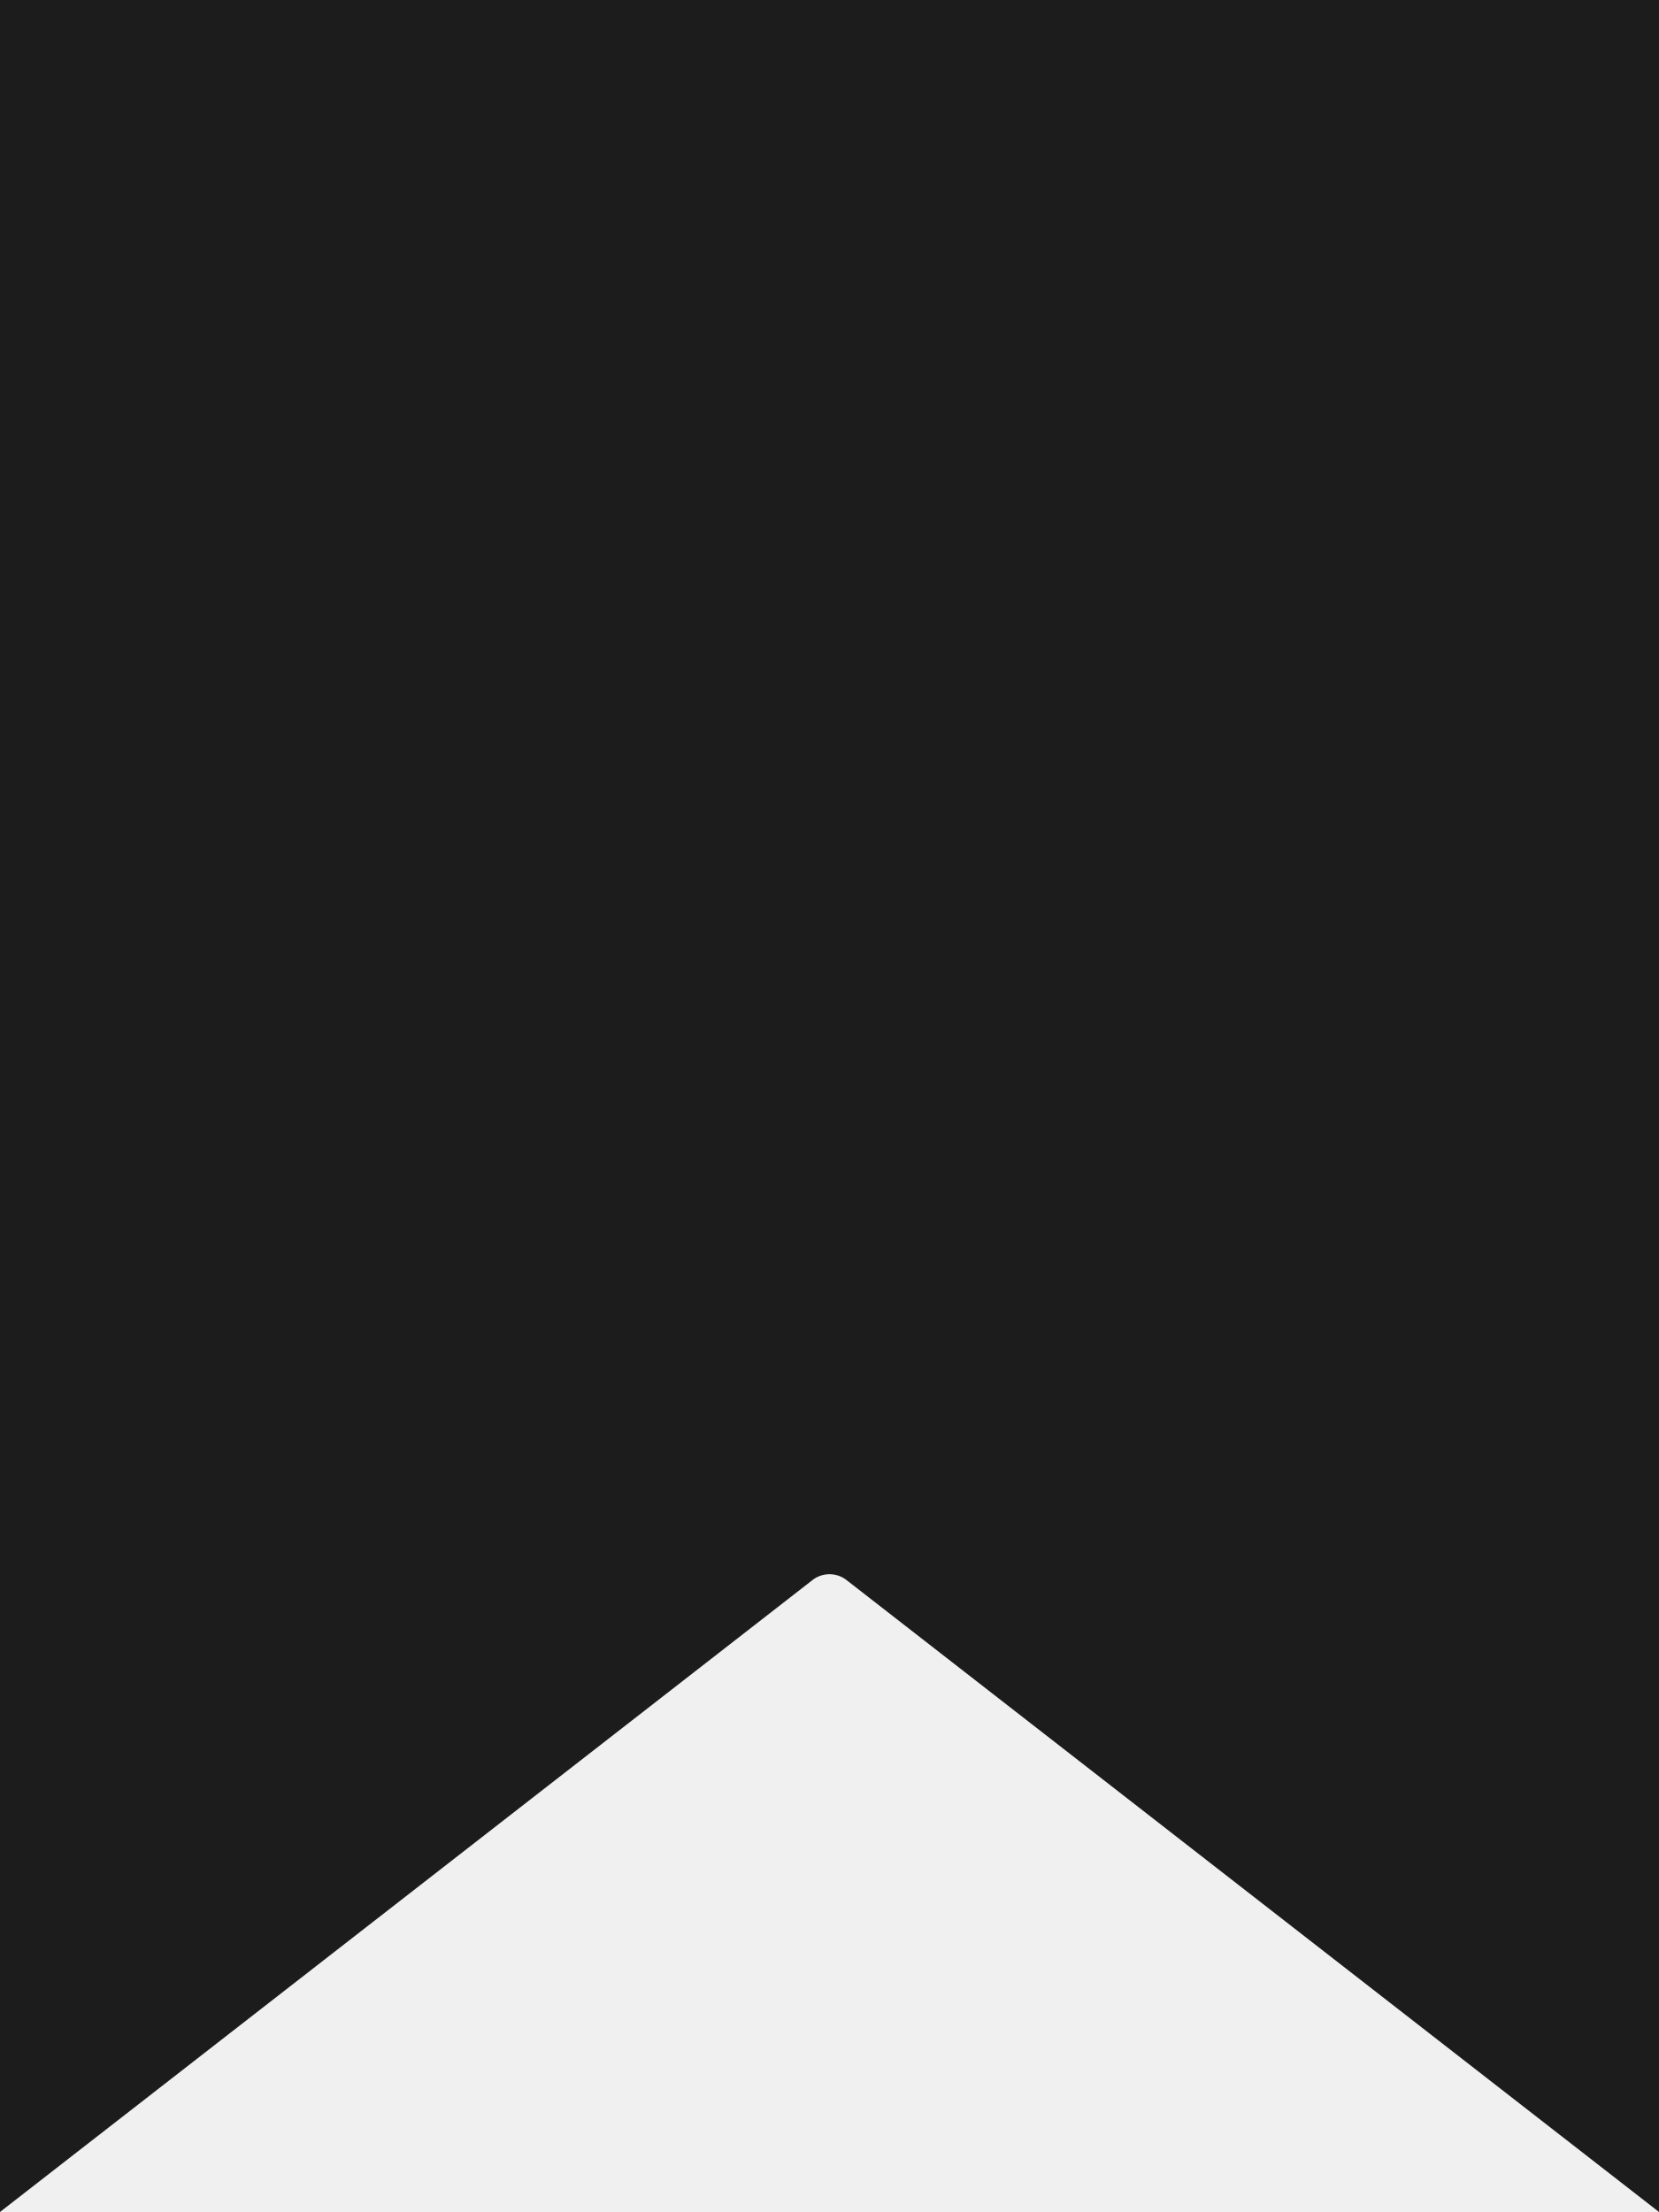
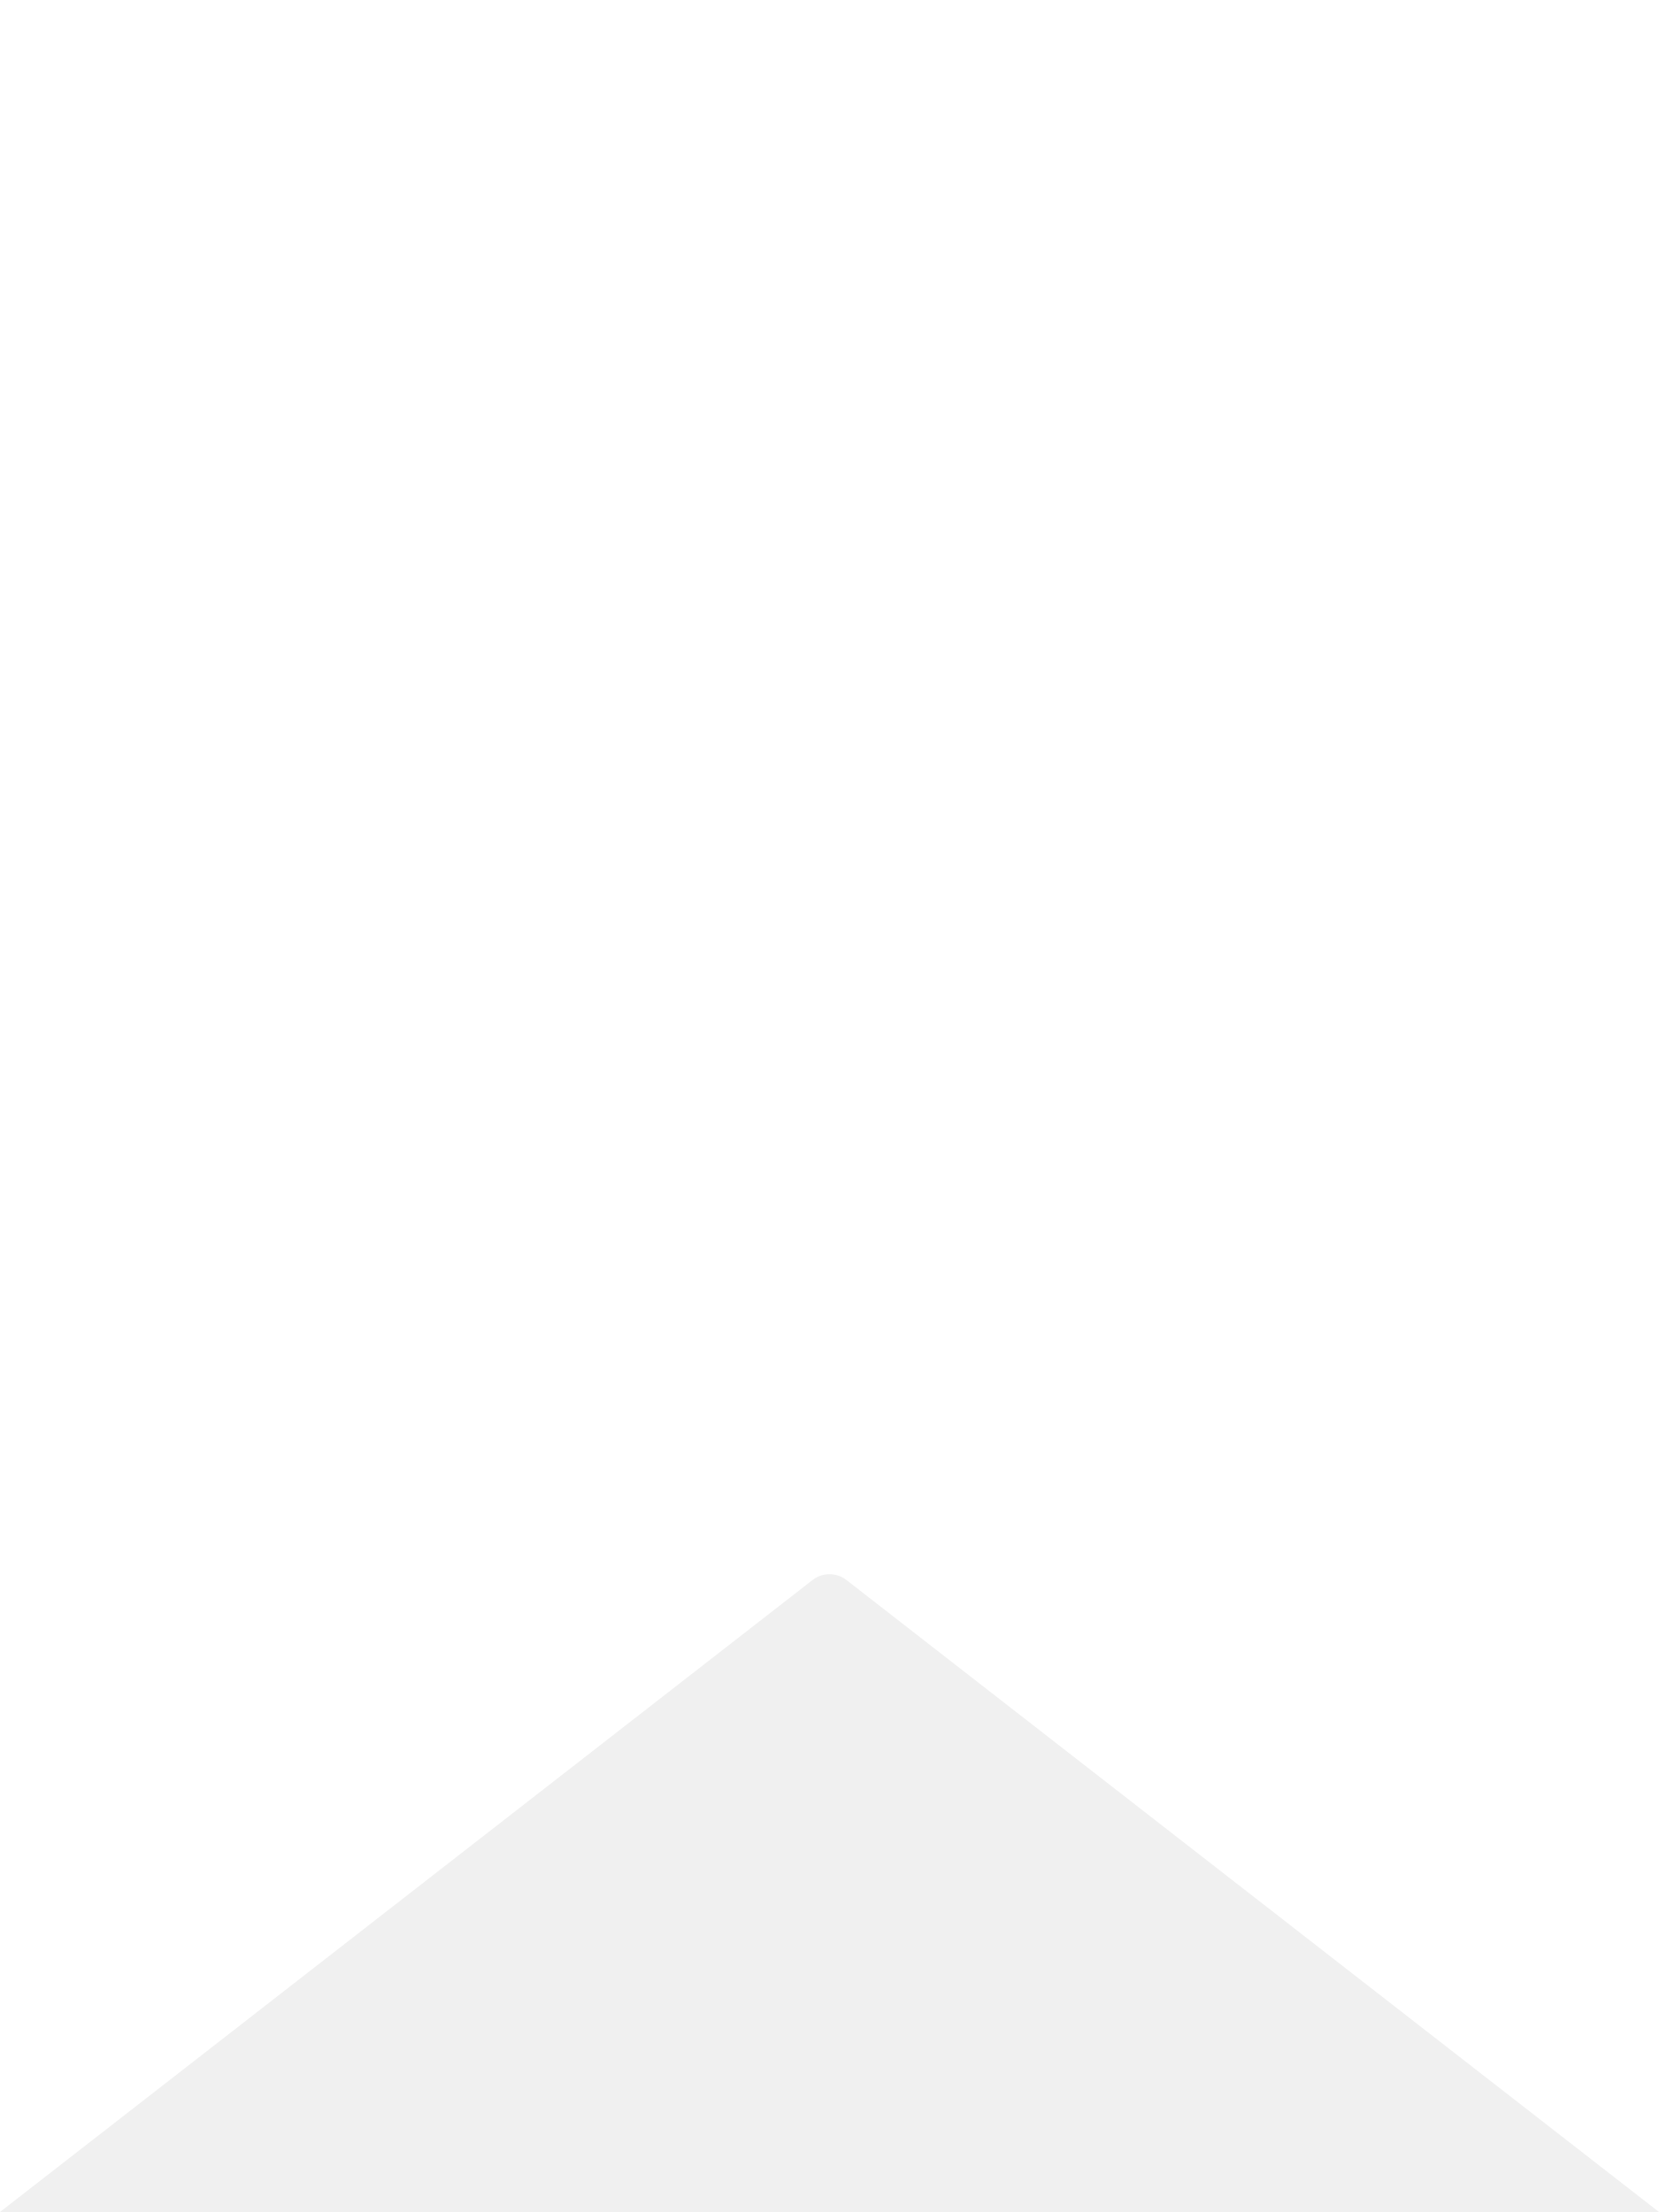
<svg xmlns="http://www.w3.org/2000/svg" width="18" height="24" viewBox="0 0 18 24" fill="none">
-   <path d="M0.6 22.773V0.6H17.4V22.773L9.553 16.67C9.228 16.417 8.772 16.417 8.447 16.67L0.6 22.773Z" fill="#1C1C1C" stroke="#1C1C1C" stroke-width="1.2" />
+   <path d="M0.6 22.773V0.6H17.4V22.773L9.553 16.67C9.228 16.417 8.772 16.417 8.447 16.67L0.6 22.773Z" fill="white" stroke="white" stroke-width="1.2" />
</svg>
